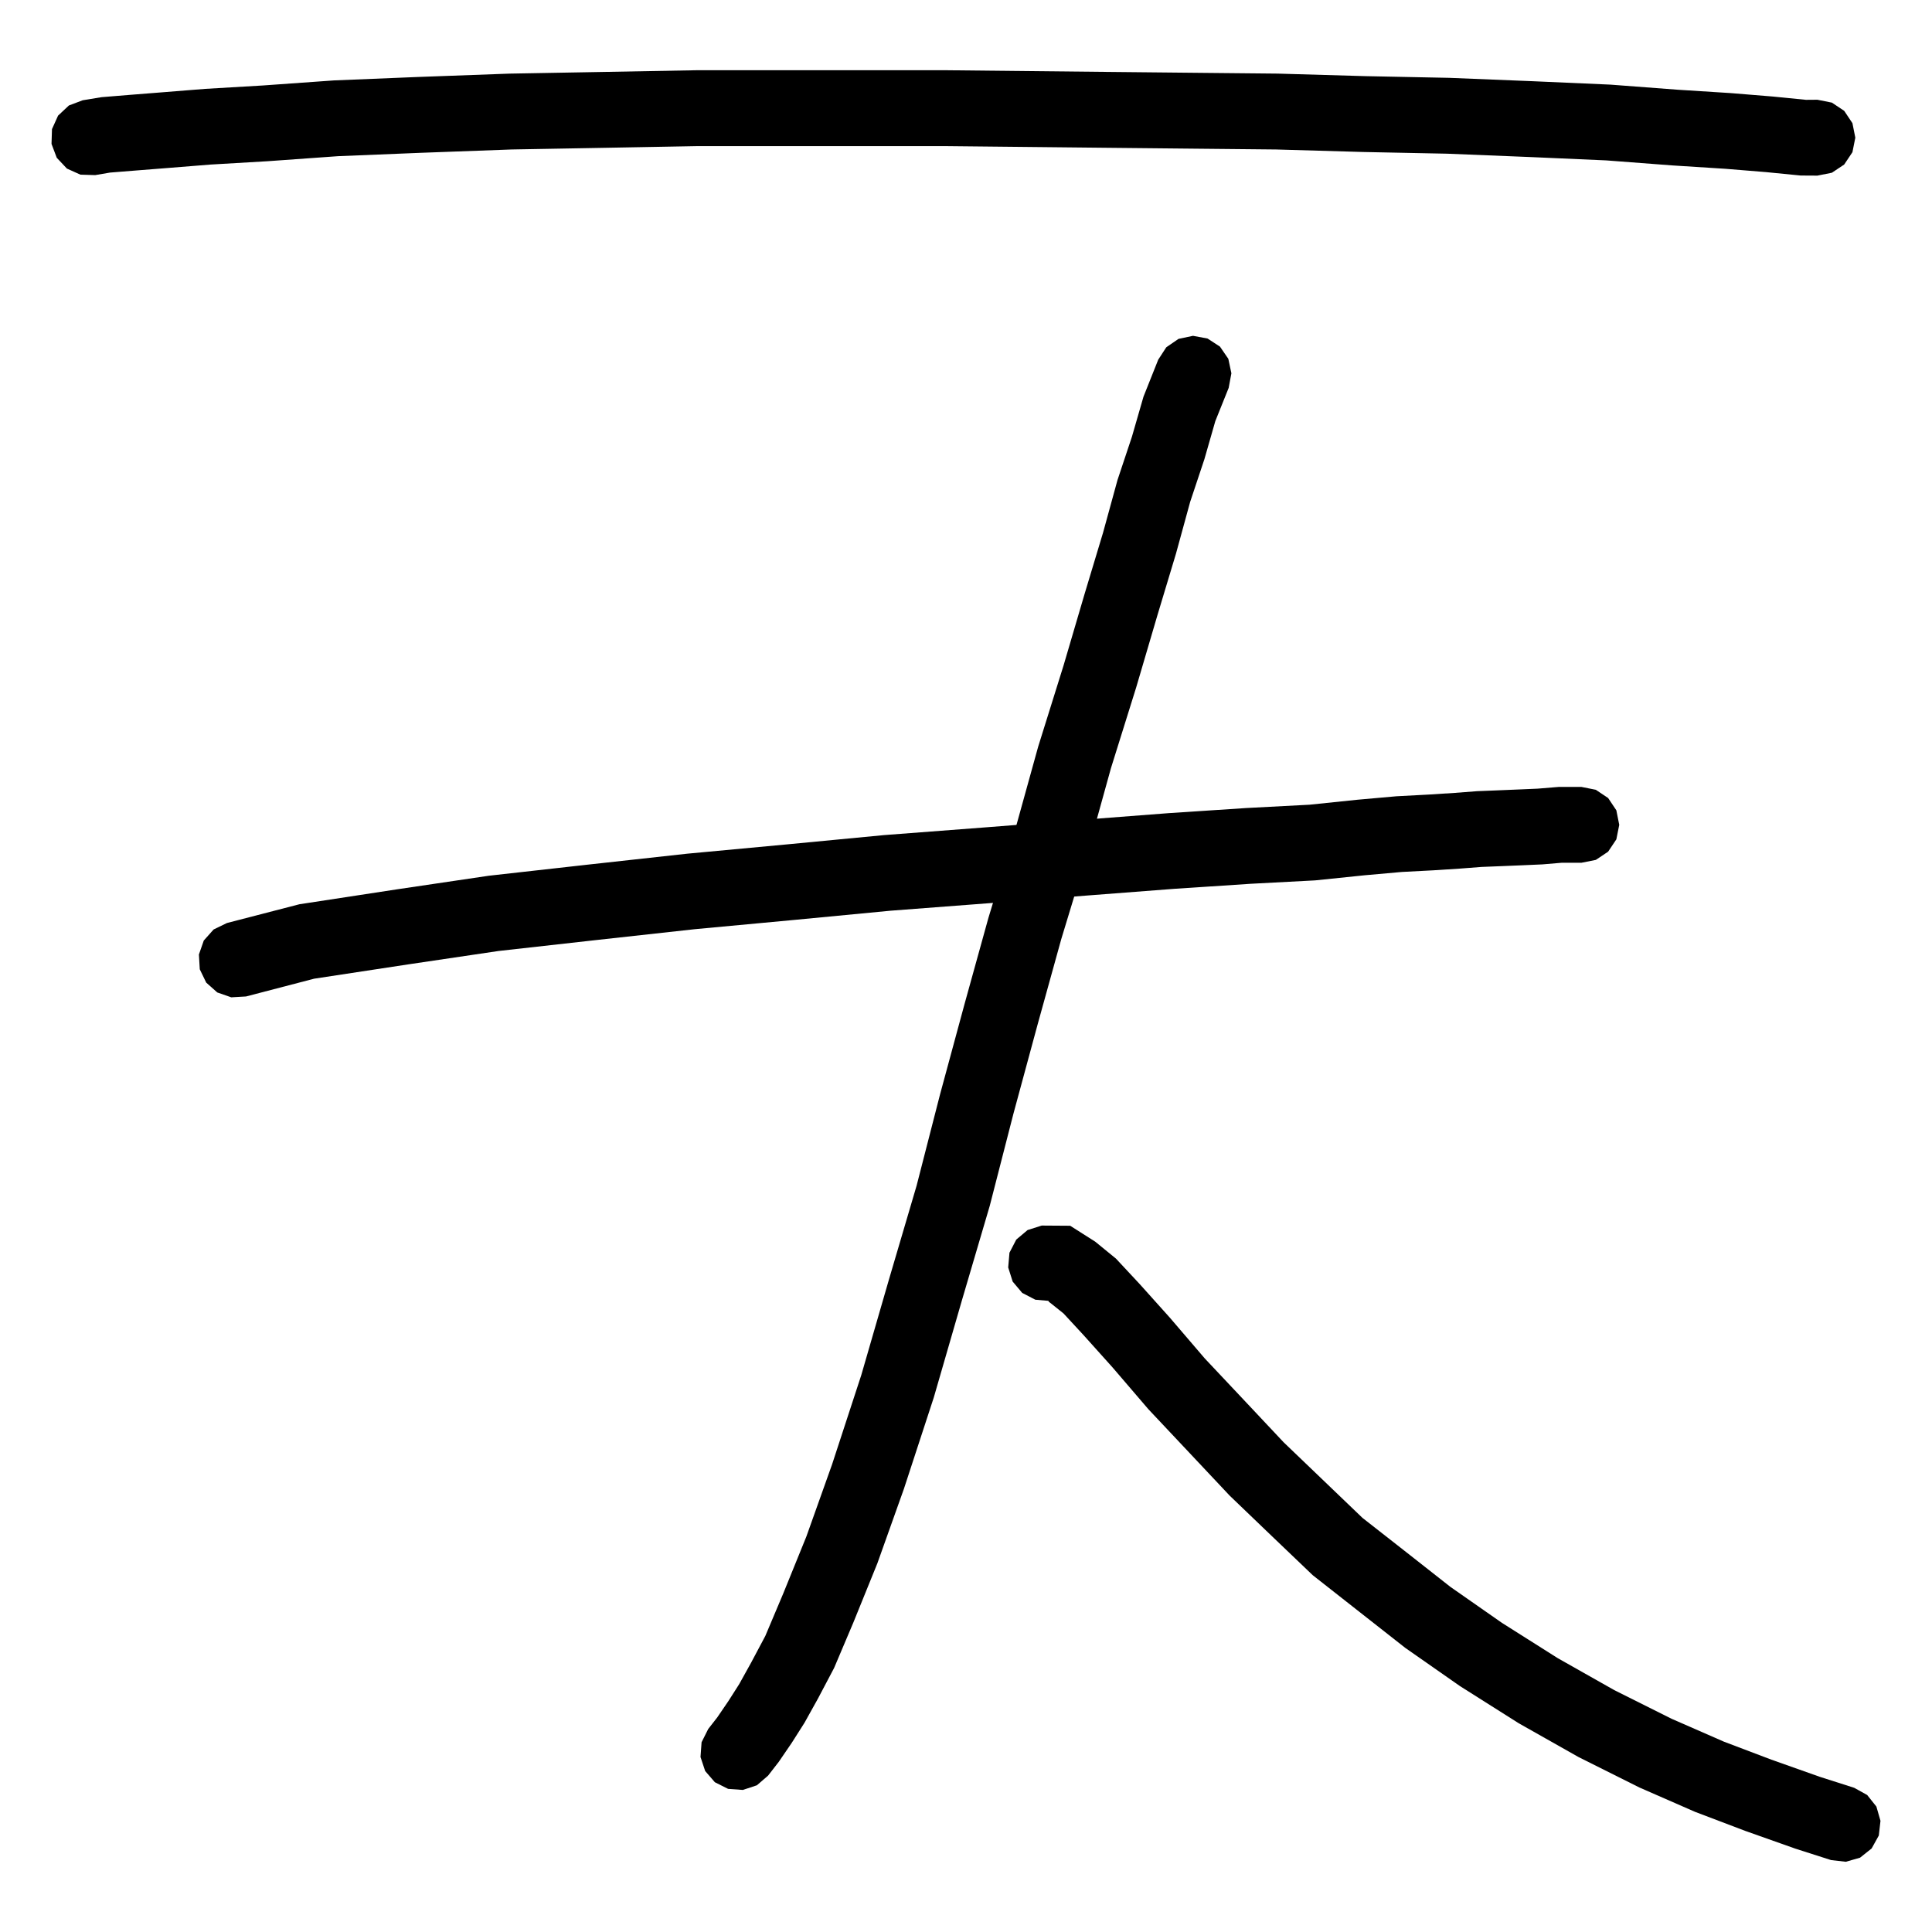
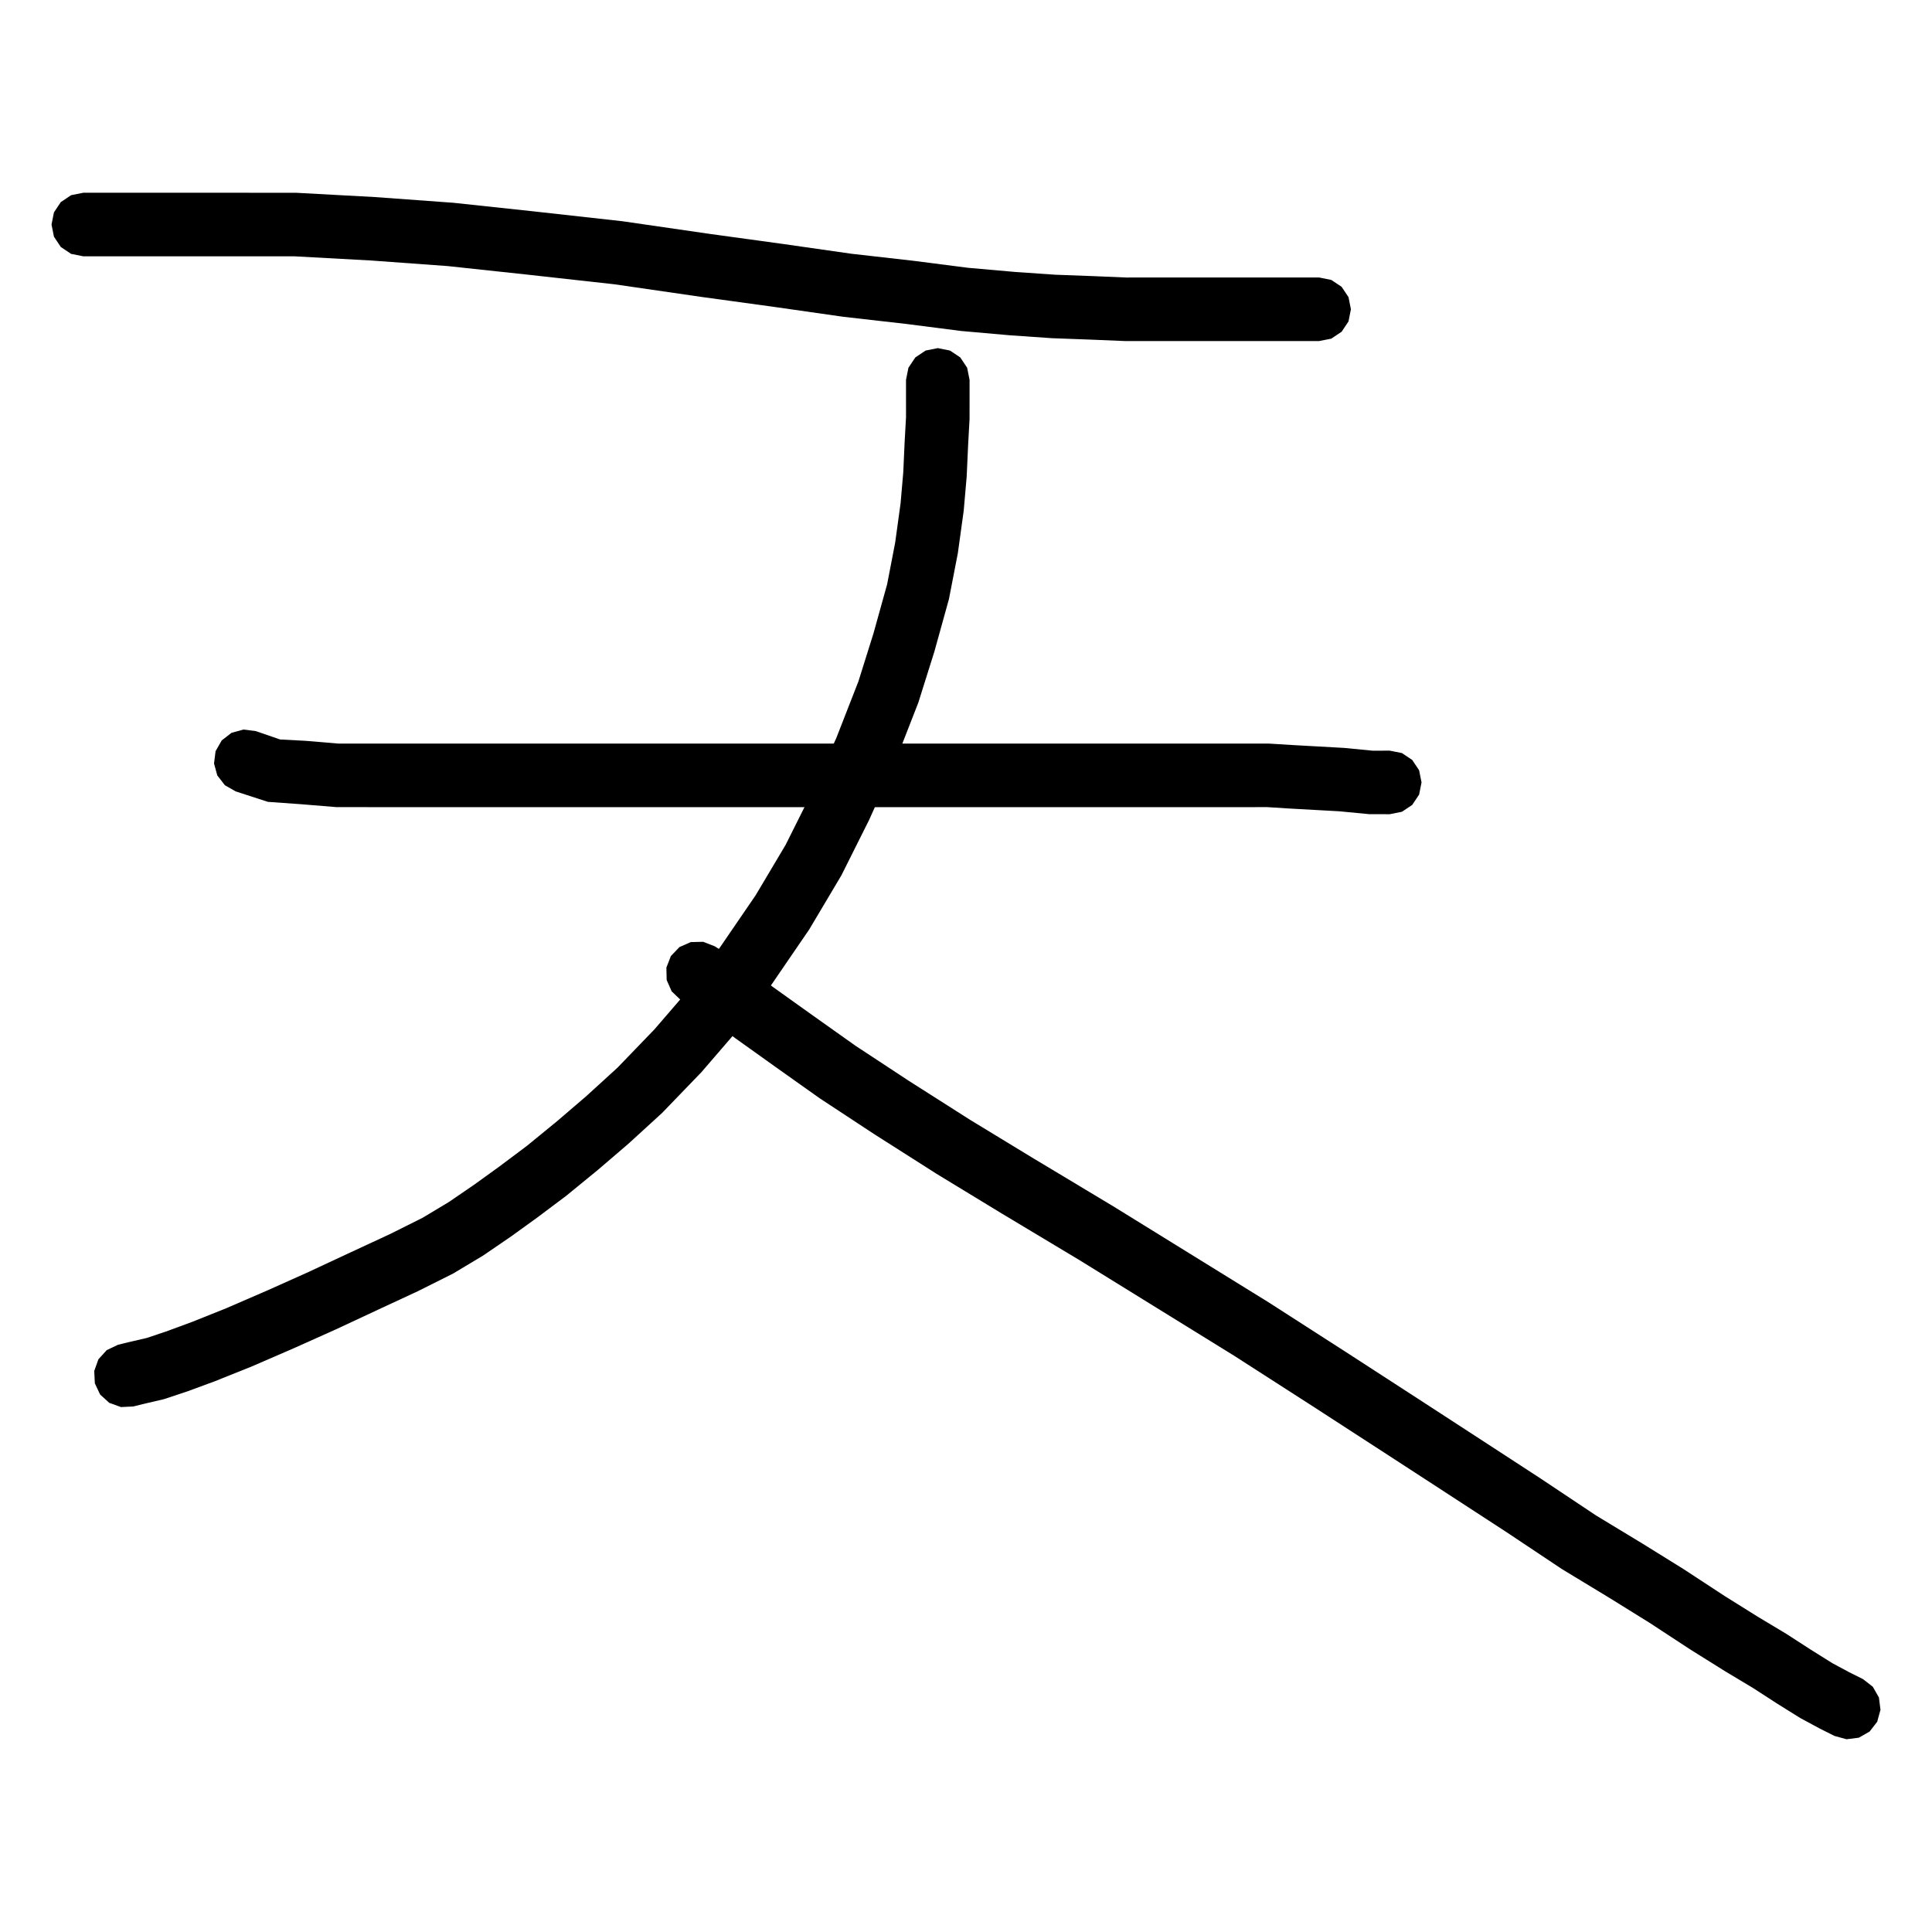
<svg xmlns="http://www.w3.org/2000/svg" viewBox="0 0 300 300" width="300" height="300">
-   <path d="M 14.78 27.191 L 17.092 26.797 L 21.219 26.467 L 26.192 26.074 L 32.67 25.555 L 41.561 25.033 L 52.495 24.251 L 65.229 23.732 L 79.432 23.21 L 94.042 22.95 L 108.262 22.688 L 121.691 22.689 L 134.652 22.689 L 146.928 22.689 L 159.466 22.819 L 172.035 22.95 L 184.998 23.081 L 198.165 23.211 L 211.751 23.603 L 224.679 23.864 L 237.571 24.385 L 249.387 24.904 L 259.661 25.685 L 267.904 26.209 L 274.213 26.724 L 279.607 27.256 L 282.201 27.271 L 284.456 26.822 L 286.367 25.545 L 287.644 23.634 L 288.093 21.379 L 287.644 19.125 L 286.367 17.213 L 284.456 15.936 L 282.201 15.488 L 280.432 15.502 L 275.264 14.988 L 268.743 14.456 L 260.489 13.931 L 250.078 13.142 L 238.066 12.613 L 225.036 12.087 L 212.041 11.824 L 198.395 11.43 L 185.116 11.299 L 172.156 11.168 L 159.589 11.037 L 146.99 10.906 L 134.652 10.906 L 121.691 10.906 L 108.15 10.906 L 93.829 11.168 L 79.112 11.432 L 64.774 11.957 L 51.848 12.486 L 40.787 13.275 L 31.873 13.799 L 25.258 14.328 L 20.281 14.721 L 15.767 15.089 L 12.843 15.568 L 10.693 16.381 L 9.017 17.955 L 8.072 20.05 L 8 22.348 L 8.813 24.498 L 10.387 26.174 L 12.482 27.119 Z" fill="black" fill-rule="nonzero" />
-   <path d="M 38.205 154.73 L 48.777 151.971 L 63.39 149.748 L 77.41 147.67 L 92.491 145.981 L 107.886 144.285 L 123.292 142.849 L 138.298 141.413 L 153.697 140.239 L 168.755 139.06 L 182.337 138.016 L 194.181 137.235 L 204.217 136.705 L 211.942 135.908 L 217.689 135.397 L 222.58 135.141 L 226.71 134.874 L 230.047 134.617 L 233.215 134.491 L 236.367 134.36 L 239.503 134.222 L 242.51 133.967 L 245.543 133.972 L 247.798 133.524 L 249.709 132.247 L 250.986 130.335 L 251.435 128.081 L 250.986 125.826 L 249.709 123.915 L 247.798 122.638 L 245.543 122.189 L 242.03 122.194 L 238.753 122.463 L 235.866 122.587 L 232.734 122.718 L 229.356 122.854 L 225.885 123.12 L 221.898 123.377 L 216.839 123.645 L 210.803 124.181 L 203.34 124.955 L 193.477 125.473 L 181.493 126.263 L 167.843 127.313 L 152.789 128.491 L 137.29 129.673 L 122.184 131.118 L 106.693 132.562 L 91.19 134.27 L 75.897 135.985 L 61.638 138.096 L 46.489 140.412 L 35.24 143.326 L 33.171 144.328 L 31.643 146.045 L 30.887 148.216 L 31.021 150.511 L 32.022 152.58 L 33.739 154.108 L 35.91 154.863 Z" fill="black" fill-rule="nonzero" />
-   <path d="M 179.849 55.849 L 177.561 61.592 L 175.767 67.806 L 173.524 74.538 L 171.28 82.718 L 168.413 92.23 L 165.15 103.326 L 161.207 115.943 L 157.536 129.186 L 153.477 142.54 L 149.787 155.85 L 145.976 169.913 L 142.327 184.119 L 138.031 198.698 L 133.734 213.542 L 129.206 227.386 L 125.214 238.589 L 121.614 247.457 L 118.837 254.03 L 116.64 258.163 L 114.788 261.501 L 113.106 264.14 L 111.372 266.682 L 109.971 268.478 L 108.941 270.533 L 108.775 272.826 L 109.5 275.007 L 111.004 276.745 L 113.059 277.775 L 115.352 277.941 L 117.533 277.216 L 119.272 275.712 L 120.925 273.58 L 122.945 270.623 L 124.928 267.502 L 127.004 263.77 L 129.52 259 L 132.504 251.957 L 136.235 242.758 L 140.361 231.181 L 144.996 217.007 L 149.341 202.001 L 153.685 187.254 L 157.369 172.919 L 161.151 158.964 L 164.792 145.828 L 168.851 132.474 L 172.511 119.271 L 176.424 106.751 L 179.707 95.59 L 182.6 85.988 L 184.807 77.933 L 187.016 71.312 L 188.713 65.394 L 190.789 60.226 L 191.21 57.966 L 190.734 55.717 L 189.434 53.821 L 187.507 52.567 L 185.247 52.146 L 182.998 52.622 L 181.103 53.923 Z" fill="black" fill-rule="nonzero" />
-   <path d="M 163.058 202.016 L 162.563 201.549 L 162.858 202.127 L 165.141 203.95 L 168.263 207.327 L 172.768 212.346 L 178.321 218.823 L 184.693 225.595 L 190.951 232.249 L 197.477 238.512 L 203.846 244.6 L 210.746 250.021 L 218.212 255.884 L 226.704 261.816 L 235.84 267.593 L 245.131 272.844 L 254.557 277.557 L 263.209 281.343 L 271.008 284.303 L 278.777 287.055 L 284.333 288.834 L 286.617 289.094 L 288.827 288.461 L 290.626 287.029 L 291.74 285.019 L 292 282.735 L 291.366 280.525 L 289.935 278.726 L 287.924 277.612 L 282.57 275.9 L 275.065 273.241 L 267.677 270.44 L 259.571 266.894 L 250.668 262.443 L 241.892 257.482 L 233.223 252 L 225.218 246.41 L 218.022 240.753 L 211.567 235.699 L 205.63 230.005 L 199.326 223.961 L 193.276 217.522 L 187.08 210.941 L 181.636 204.587 L 176.976 199.395 L 173.29 195.44 L 170.075 192.812 L 166.18 190.335 L 161.757 190.305 L 159.566 190.999 L 157.807 192.48 L 156.749 194.52 L 156.552 196.811 L 157.247 199.002 L 158.727 200.761 L 160.768 201.819 Z" fill="black" fill-rule="nonzero" />
+   <path d="M 12.935 39.801 L 24.997 39.801 L 35.305 39.801 L 45.688 39.799 L 57.581 40.449 L 69.514 41.316 L 81.702 42.623 L 95.428 44.147 L 108.961 46.112 L 120.153 47.648 L 130.952 49.191 L 140.643 50.292 L 149.249 51.395 L 156.853 52.067 L 163.34 52.514 L 169.332 52.736 L 174.679 52.958 L 179.394 52.959 L 183.781 52.959 L 188.167 52.959 L 192.334 52.959 L 196.282 52.959 L 199.571 52.959 L 203.007 52.959 L 204.835 52.959 L 206.723 52.584 L 208.324 51.514 L 209.394 49.913 L 209.769 48.025 L 209.394 46.137 L 208.324 44.536 L 206.723 43.466 L 204.835 43.09 L 203.007 43.09 L 199.571 43.09 L 196.282 43.09 L 192.334 43.09 L 188.167 43.09 L 183.781 43.09 L 179.394 43.09 L 174.898 43.092 L 169.719 42.875 L 163.868 42.659 L 157.634 42.229 L 150.324 41.584 L 141.824 40.494 L 132.215 39.403 L 121.522 37.874 L 110.344 36.34 L 96.681 34.358 L 82.774 32.812 L 70.399 31.487 L 58.207 30.599 L 45.975 29.934 L 35.305 29.931 L 24.997 29.931 L 12.935 29.931 L 11.046 30.307 L 9.445 31.377 L 8.376 32.978 L 8 34.866 L 8.376 36.754 L 9.445 38.355 L 11.046 39.425 Z" fill="black" fill-rule="nonzero" />
+   <path d="M 36.595 122.887 L 41.597 124.511 L 46.783 124.881 L 52.238 125.33 L 59.649 125.333 L 68.421 125.333 L 78.948 125.333 L 90.791 125.333 L 104.169 125.333 L 117.109 125.333 L 130.049 125.333 L 142.111 125.333 L 153.515 125.333 L 162.726 125.333 L 171.06 125.333 L 177.201 125.333 L 182.026 125.333 L 185.974 125.333 L 189.264 125.333 L 191.676 125.333 L 194.088 125.333 L 196.769 125.33 L 200.159 125.544 L 204.123 125.764 L 207.962 125.976 L 212.587 126.421 L 215.801 126.43 L 217.689 126.054 L 219.29 124.985 L 220.36 123.384 L 220.735 121.495 L 220.36 119.607 L 219.29 118.006 L 217.689 116.936 L 215.801 116.561 L 213.166 116.569 L 208.726 116.137 L 204.67 115.91 L 200.738 115.692 L 197.11 115.467 L 194.088 115.464 L 191.676 115.464 L 189.264 115.464 L 185.974 115.464 L 182.026 115.464 L 177.201 115.464 L 171.06 115.464 L 162.726 115.464 L 153.515 115.464 L 142.111 115.464 L 130.049 115.464 L 117.109 115.464 L 104.169 115.464 L 90.791 115.464 L 78.948 115.464 L 68.421 115.464 L 59.649 115.464 L 52.584 115.467 L 47.512 115.039 L 43.487 114.824 L 39.716 113.524 L 37.806 113.283 L 35.949 113.792 L 34.428 114.972 L 33.474 116.645 L 33.234 118.555 L 33.742 120.412 L 34.923 121.933 Z" fill="black" fill-rule="nonzero" />
+   <path d="M 140.685 58.991 L 140.685 61.549 L 140.688 64.764 L 140.472 68.613 L 140.258 73.356 L 139.841 78.163 L 138.998 84.278 L 137.75 90.742 L 135.624 98.384 L 133.294 105.807 L 129.885 114.541 L 126.029 123.109 L 121.99 131.191 L 117.339 139.012 L 111.77 147.149 L 106.896 153.722 L 101.621 159.839 L 95.891 165.782 L 91.027 170.219 L 86.527 174.076 L 81.821 177.927 L 77.556 181.124 L 73.699 183.91 L 69.706 186.644 L 65.62 189.098 L 60.581 191.615 L 54.496 194.44 L 47.945 197.497 L 41.649 200.319 L 35.155 203.133 L 29.798 205.276 L 25.767 206.761 L 22.771 207.764 L 19.833 208.442 L 18.317 208.82 L 16.576 209.643 L 15.283 211.069 L 14.633 212.881 L 14.727 214.804 L 15.549 216.545 L 16.975 217.839 L 18.788 218.488 L 20.711 218.395 L 22.119 218.042 L 25.468 217.258 L 29.052 216.068 L 33.355 214.482 L 38.963 212.238 L 45.629 209.35 L 52.052 206.471 L 58.661 203.387 L 64.857 200.51 L 70.345 197.763 L 75.032 194.953 L 79.373 191.985 L 83.411 189.069 L 87.918 185.687 L 92.862 181.643 L 97.573 177.604 L 102.798 172.83 L 108.912 166.491 L 114.602 159.888 L 119.816 152.863 L 125.652 144.332 L 130.65 135.925 L 134.946 127.339 L 138.985 118.361 L 142.594 109.111 L 145.088 101.183 L 147.349 93.034 L 148.733 85.9 L 149.645 79.295 L 150.105 74.013 L 150.329 69.106 L 150.552 65.06 L 150.554 61.549 L 150.554 58.991 L 150.179 57.102 L 149.109 55.501 L 147.508 54.432 L 145.62 54.056 L 143.732 54.432 L 142.131 55.501 L 141.061 57.102 Z" fill="black" fill-rule="nonzero" />
+   <path d="M 105.687 155.266 L 109.527 157.704 L 114.196 161.226 L 120.388 165.65 L 127.271 170.533 L 135.704 176.082 L 145.425 182.268 L 155.57 188.443 L 167.616 195.671 L 179.651 203.111 L 191.676 210.544 L 203.913 218.411 L 215.746 226.081 L 224.514 231.78 L 233.922 237.906 L 242.532 243.645 L 249.847 248.08 L 256.132 251.981 L 262.482 256.141 L 267.829 259.483 L 272.191 262.1 L 275.875 264.485 L 279.538 266.772 L 282.602 268.425 L 284.871 269.56 L 286.728 270.069 L 288.638 269.828 L 290.311 268.874 L 291.491 267.353 L 292 265.496 L 291.759 263.586 L 290.806 261.913 L 289.285 260.733 L 287.167 259.675 L 284.529 258.258 L 281.174 256.158 L 277.401 253.718 L 272.991 251.071 L 267.811 247.834 L 261.44 243.66 L 255.005 239.666 L 247.845 235.328 L 239.349 229.663 L 229.896 223.507 L 221.119 217.802 L 209.265 210.119 L 196.94 202.196 L 184.84 194.716 L 172.75 187.242 L 160.672 179.995 L 150.639 173.889 L 141.061 167.793 L 132.827 162.376 L 126.112 157.61 L 120.023 153.261 L 115.187 149.619 L 110.986 146.94 L 109.191 146.243 L 107.266 146.286 L 105.504 147.062 L 104.173 148.454 L 103.476 150.248 L 103.519 152.173 L 104.296 153.935 Z" fill="black" fill-rule="nonzero" />
</svg>
